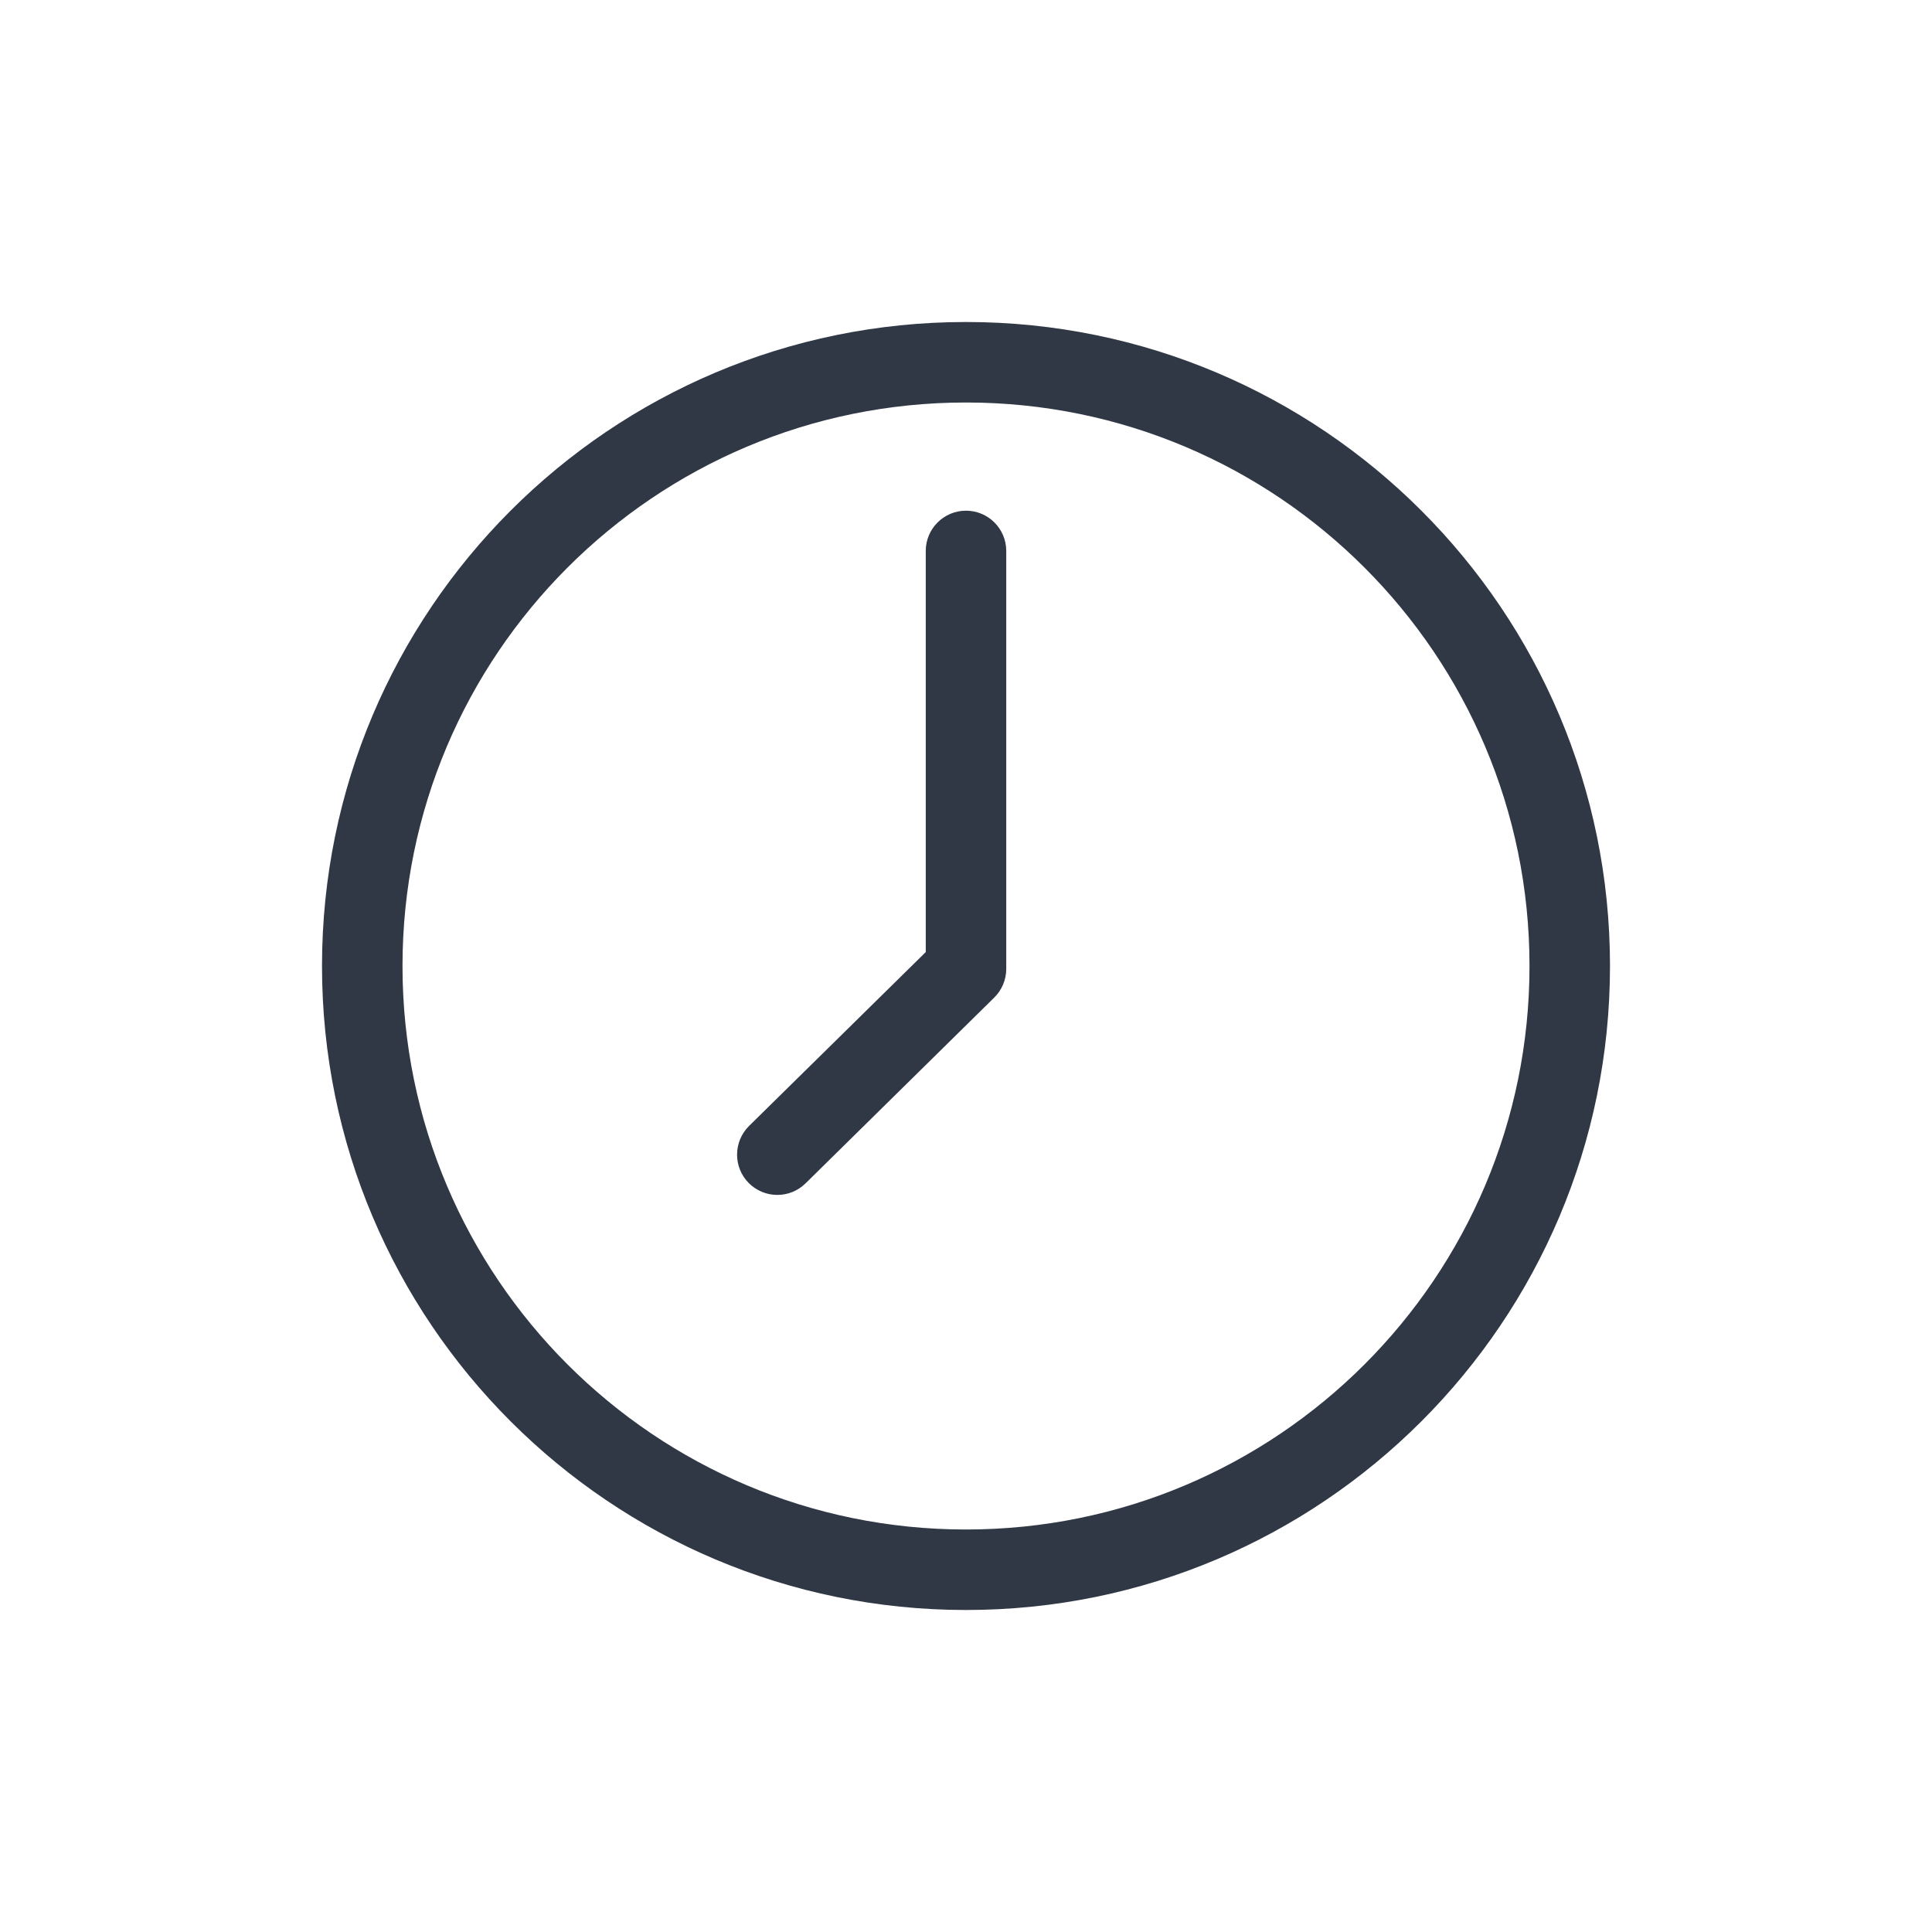
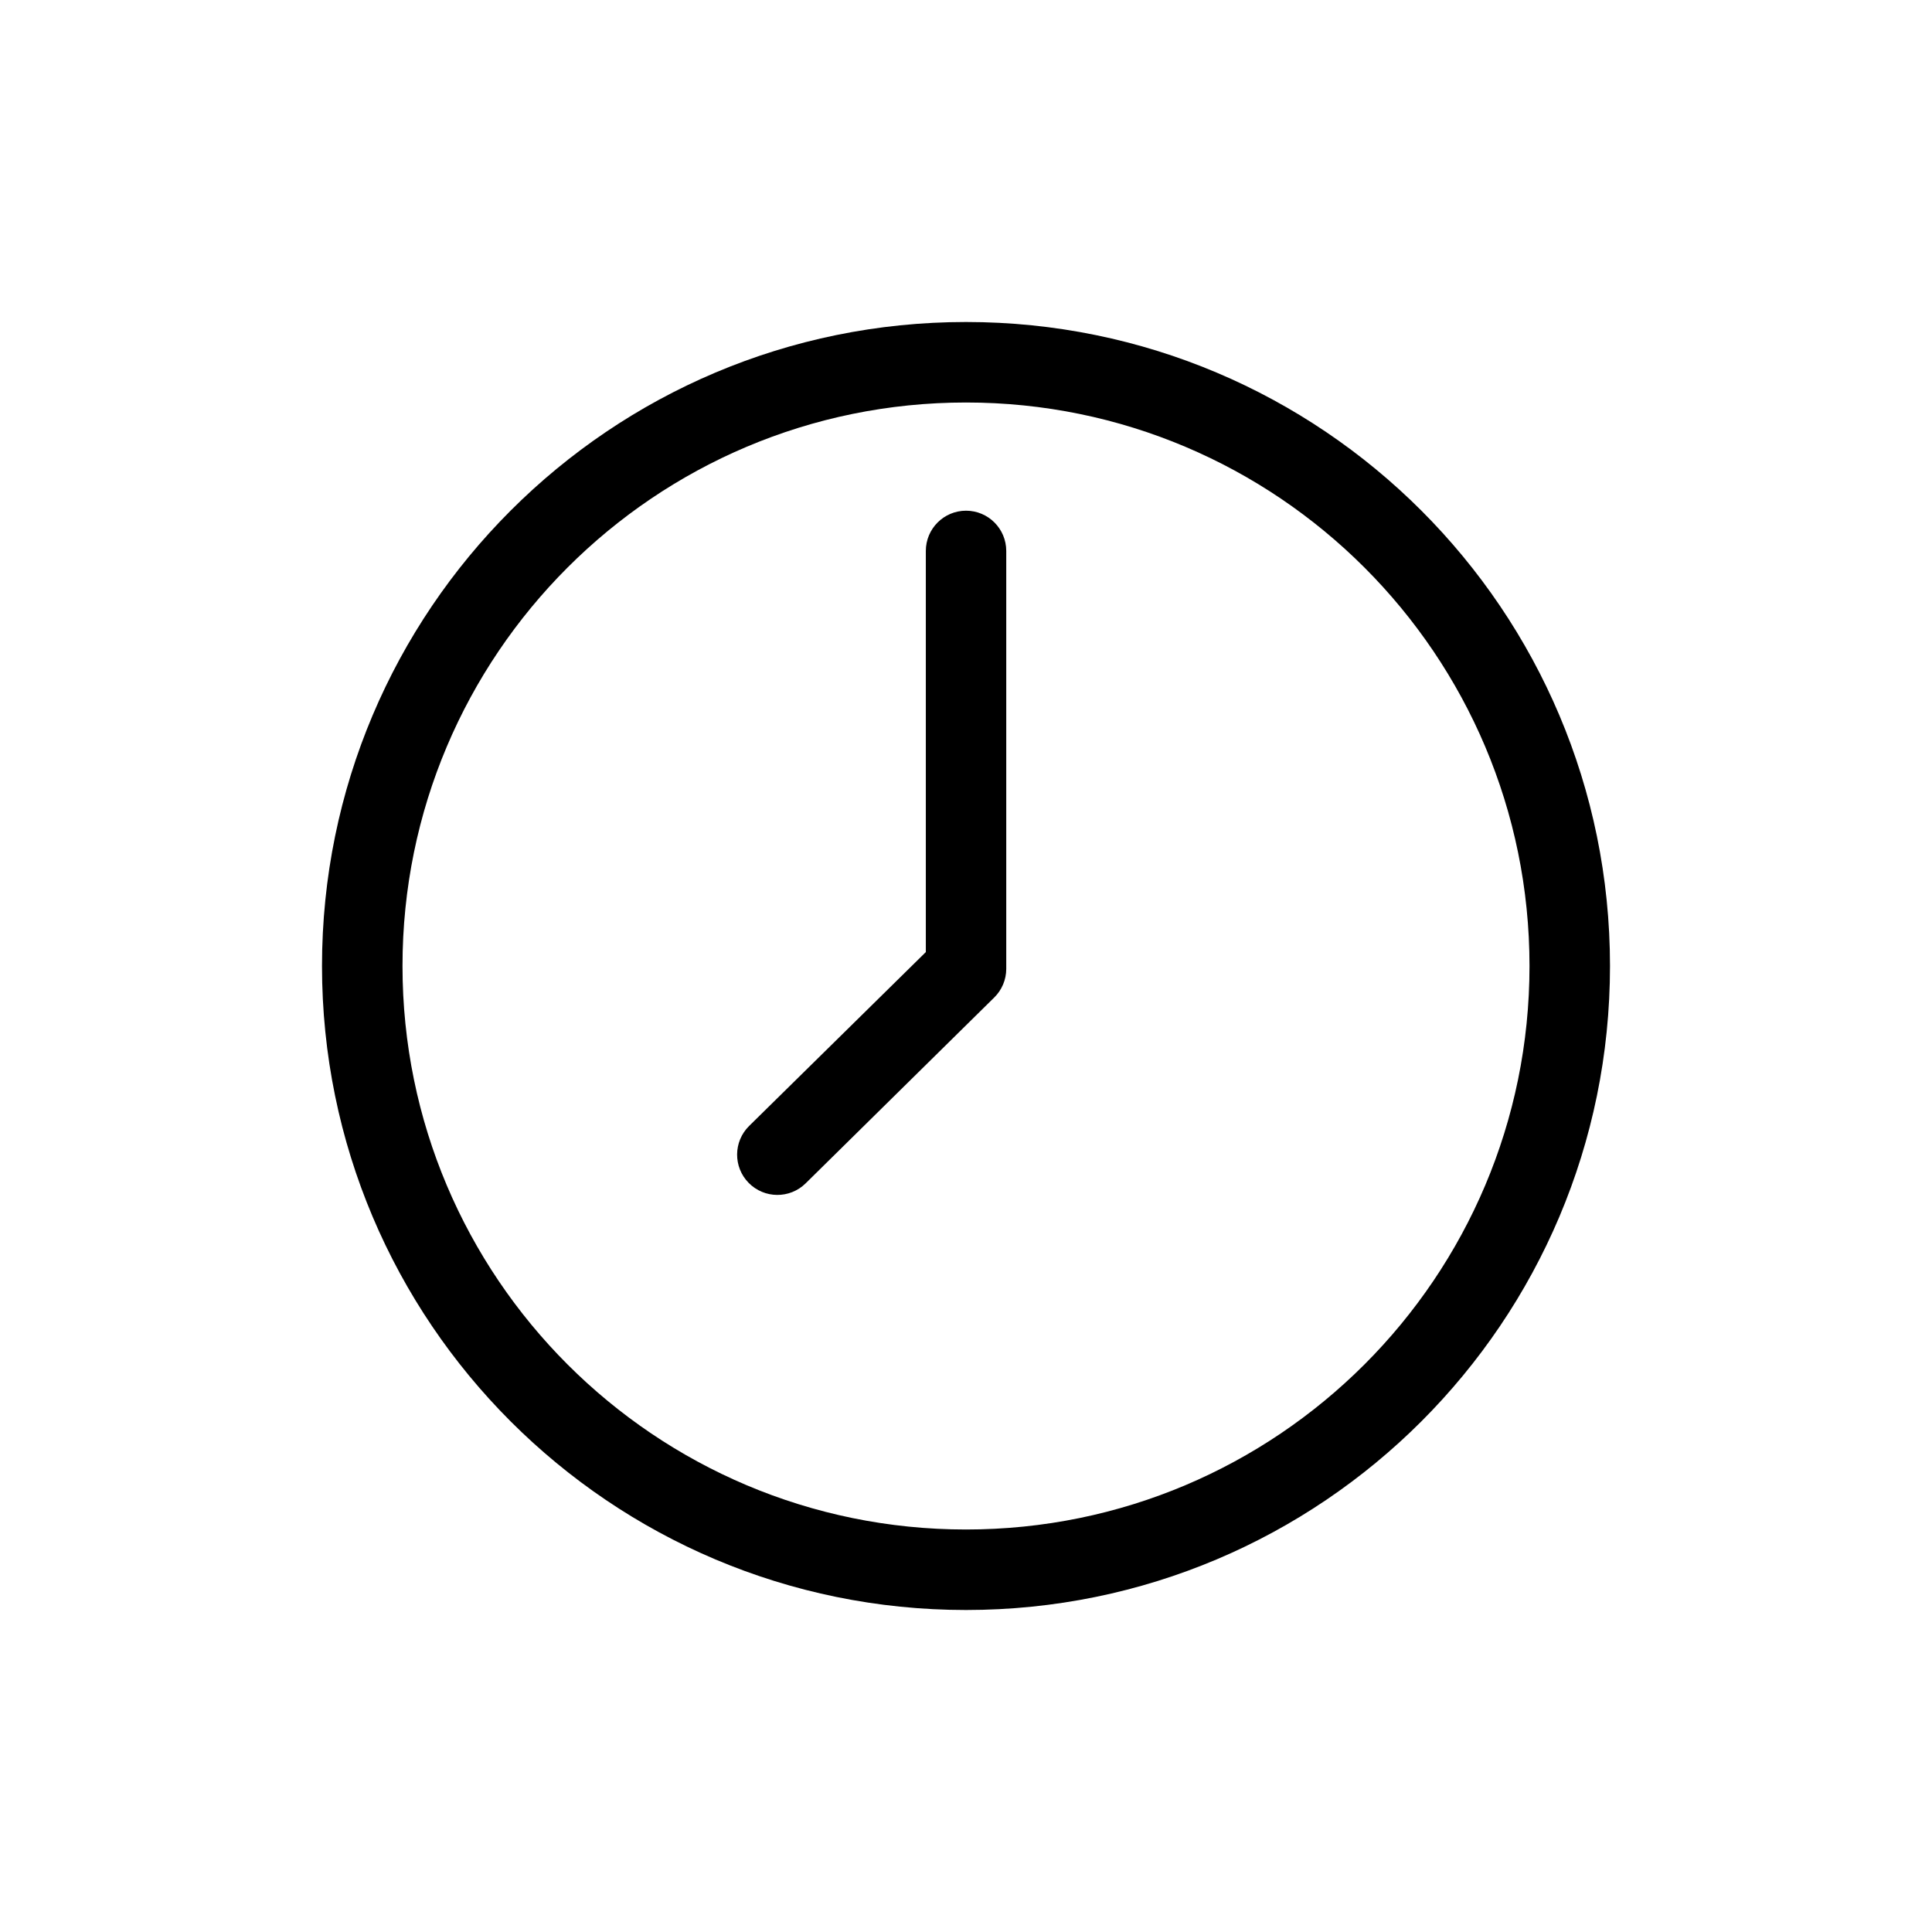
- <svg xmlns="http://www.w3.org/2000/svg" width="24px" height="24px" viewBox="0 0 24 24" version="1.1">
-   <g id="waiting" stroke="none" stroke-width="1" fill="none" fill-rule="evenodd">
-     <path d="M12,4 C16.418,4 20,7.582 20,12 C20,16.418 16.418,20 12,20 C7.582,20 4,16.418 4,12 C4,7.582 7.582,4 12,4 Z M12,5 C8.134,5 5,8.134 5,12 C5,15.866 8.134,19 12,19 C15.866,19 19,15.866 19,12 C19,8.134 15.866,5 12,5 Z M12,6.344 C12.276,6.344 12.5,6.568 12.5,6.844 L12.5,6.844 L12.5,12.036 C12.5,12.17 12.446,12.298 12.351,12.392 L12.351,12.392 L10.007,14.7 C9.81,14.894 9.494,14.891 9.3,14.695 C9.106,14.498 9.109,14.181 9.305,13.987 L9.305,13.987 L11.5,11.827 L11.5,6.844 C11.5,6.568 11.724,6.344 12,6.344 Z" id="Path-3" fill="#303846" />
-   </g>
+ <svg xmlns="http://www.w3.org/2000/svg" width="24" height="24" viewBox="0 0 24 24">
+   <path fill-rule="evenodd" d="M12 4a8 8 0 1 1 0 16 8 8 0 0 1 0-16zm0 1a7 7 0 1 0 0 14 7 7 0 0 0 0-14zm0 1.344a.5.5 0 0 1 .5.5v5.192a.5.5 0 0 1-.15.356L10.008 14.7a.5.5 0 1 1-.702-.713l2.195-2.16V6.844a.5.5 0 0 1 .5-.5z" />
</svg>
